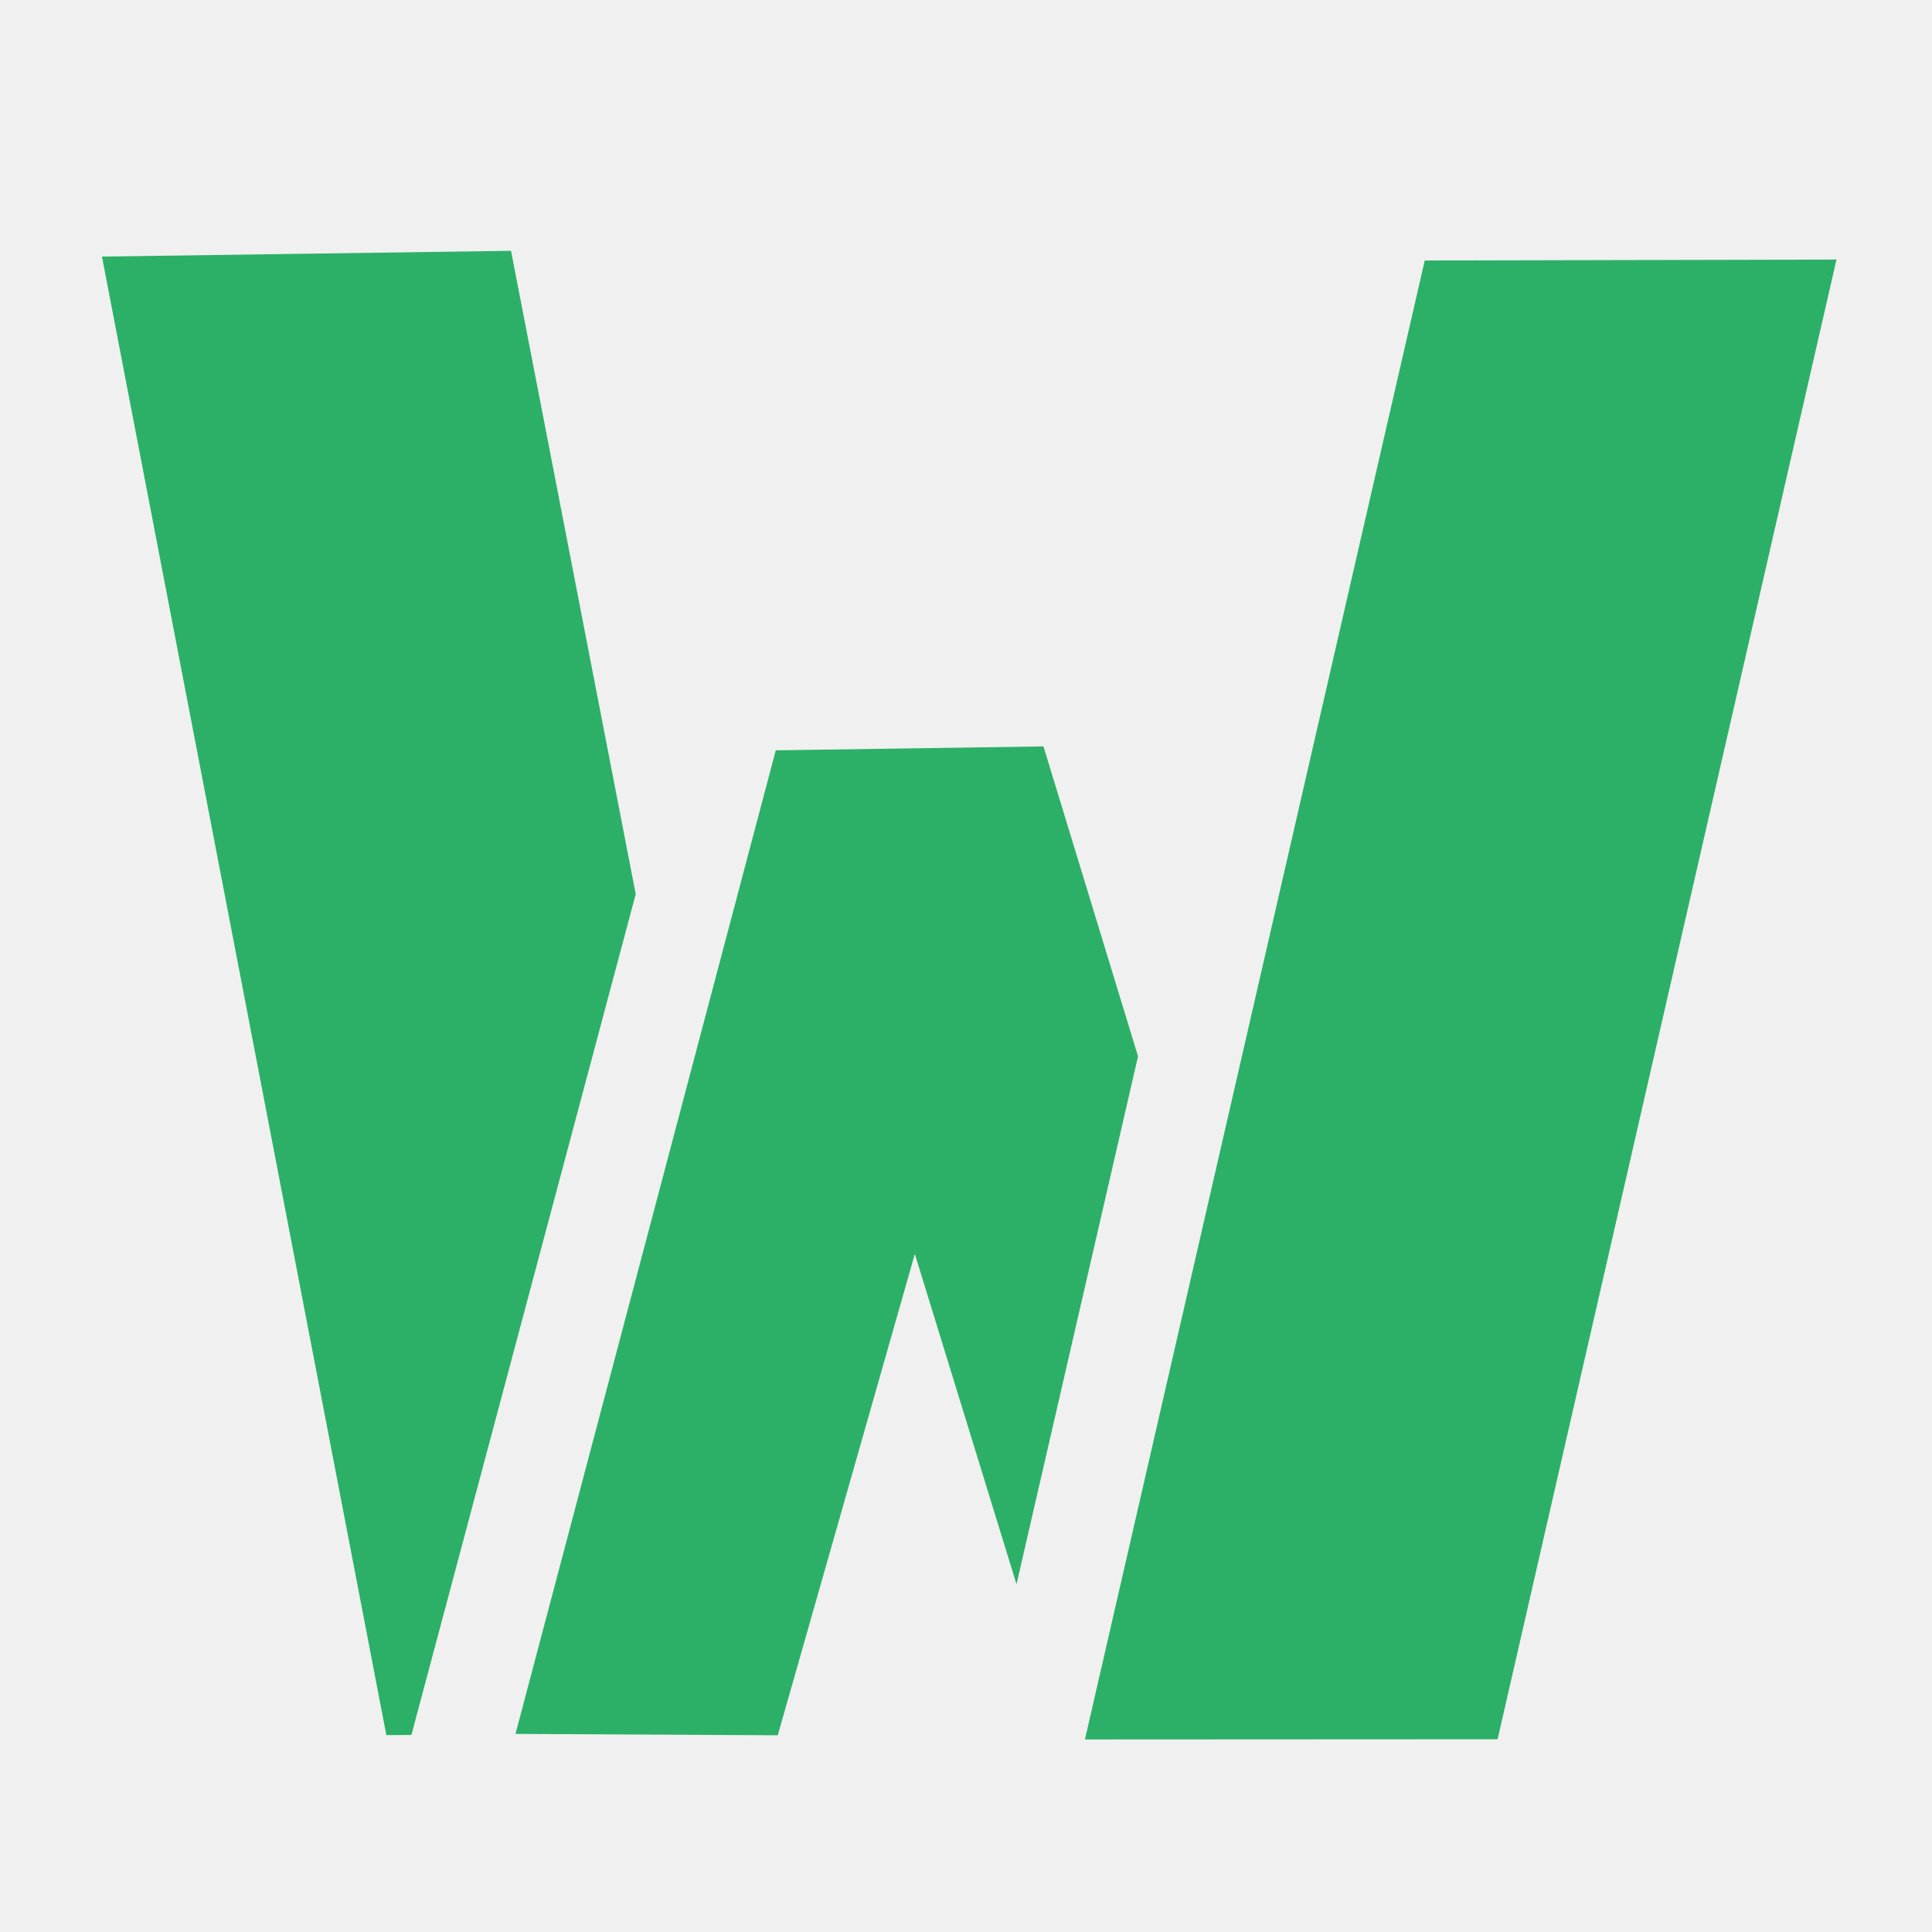
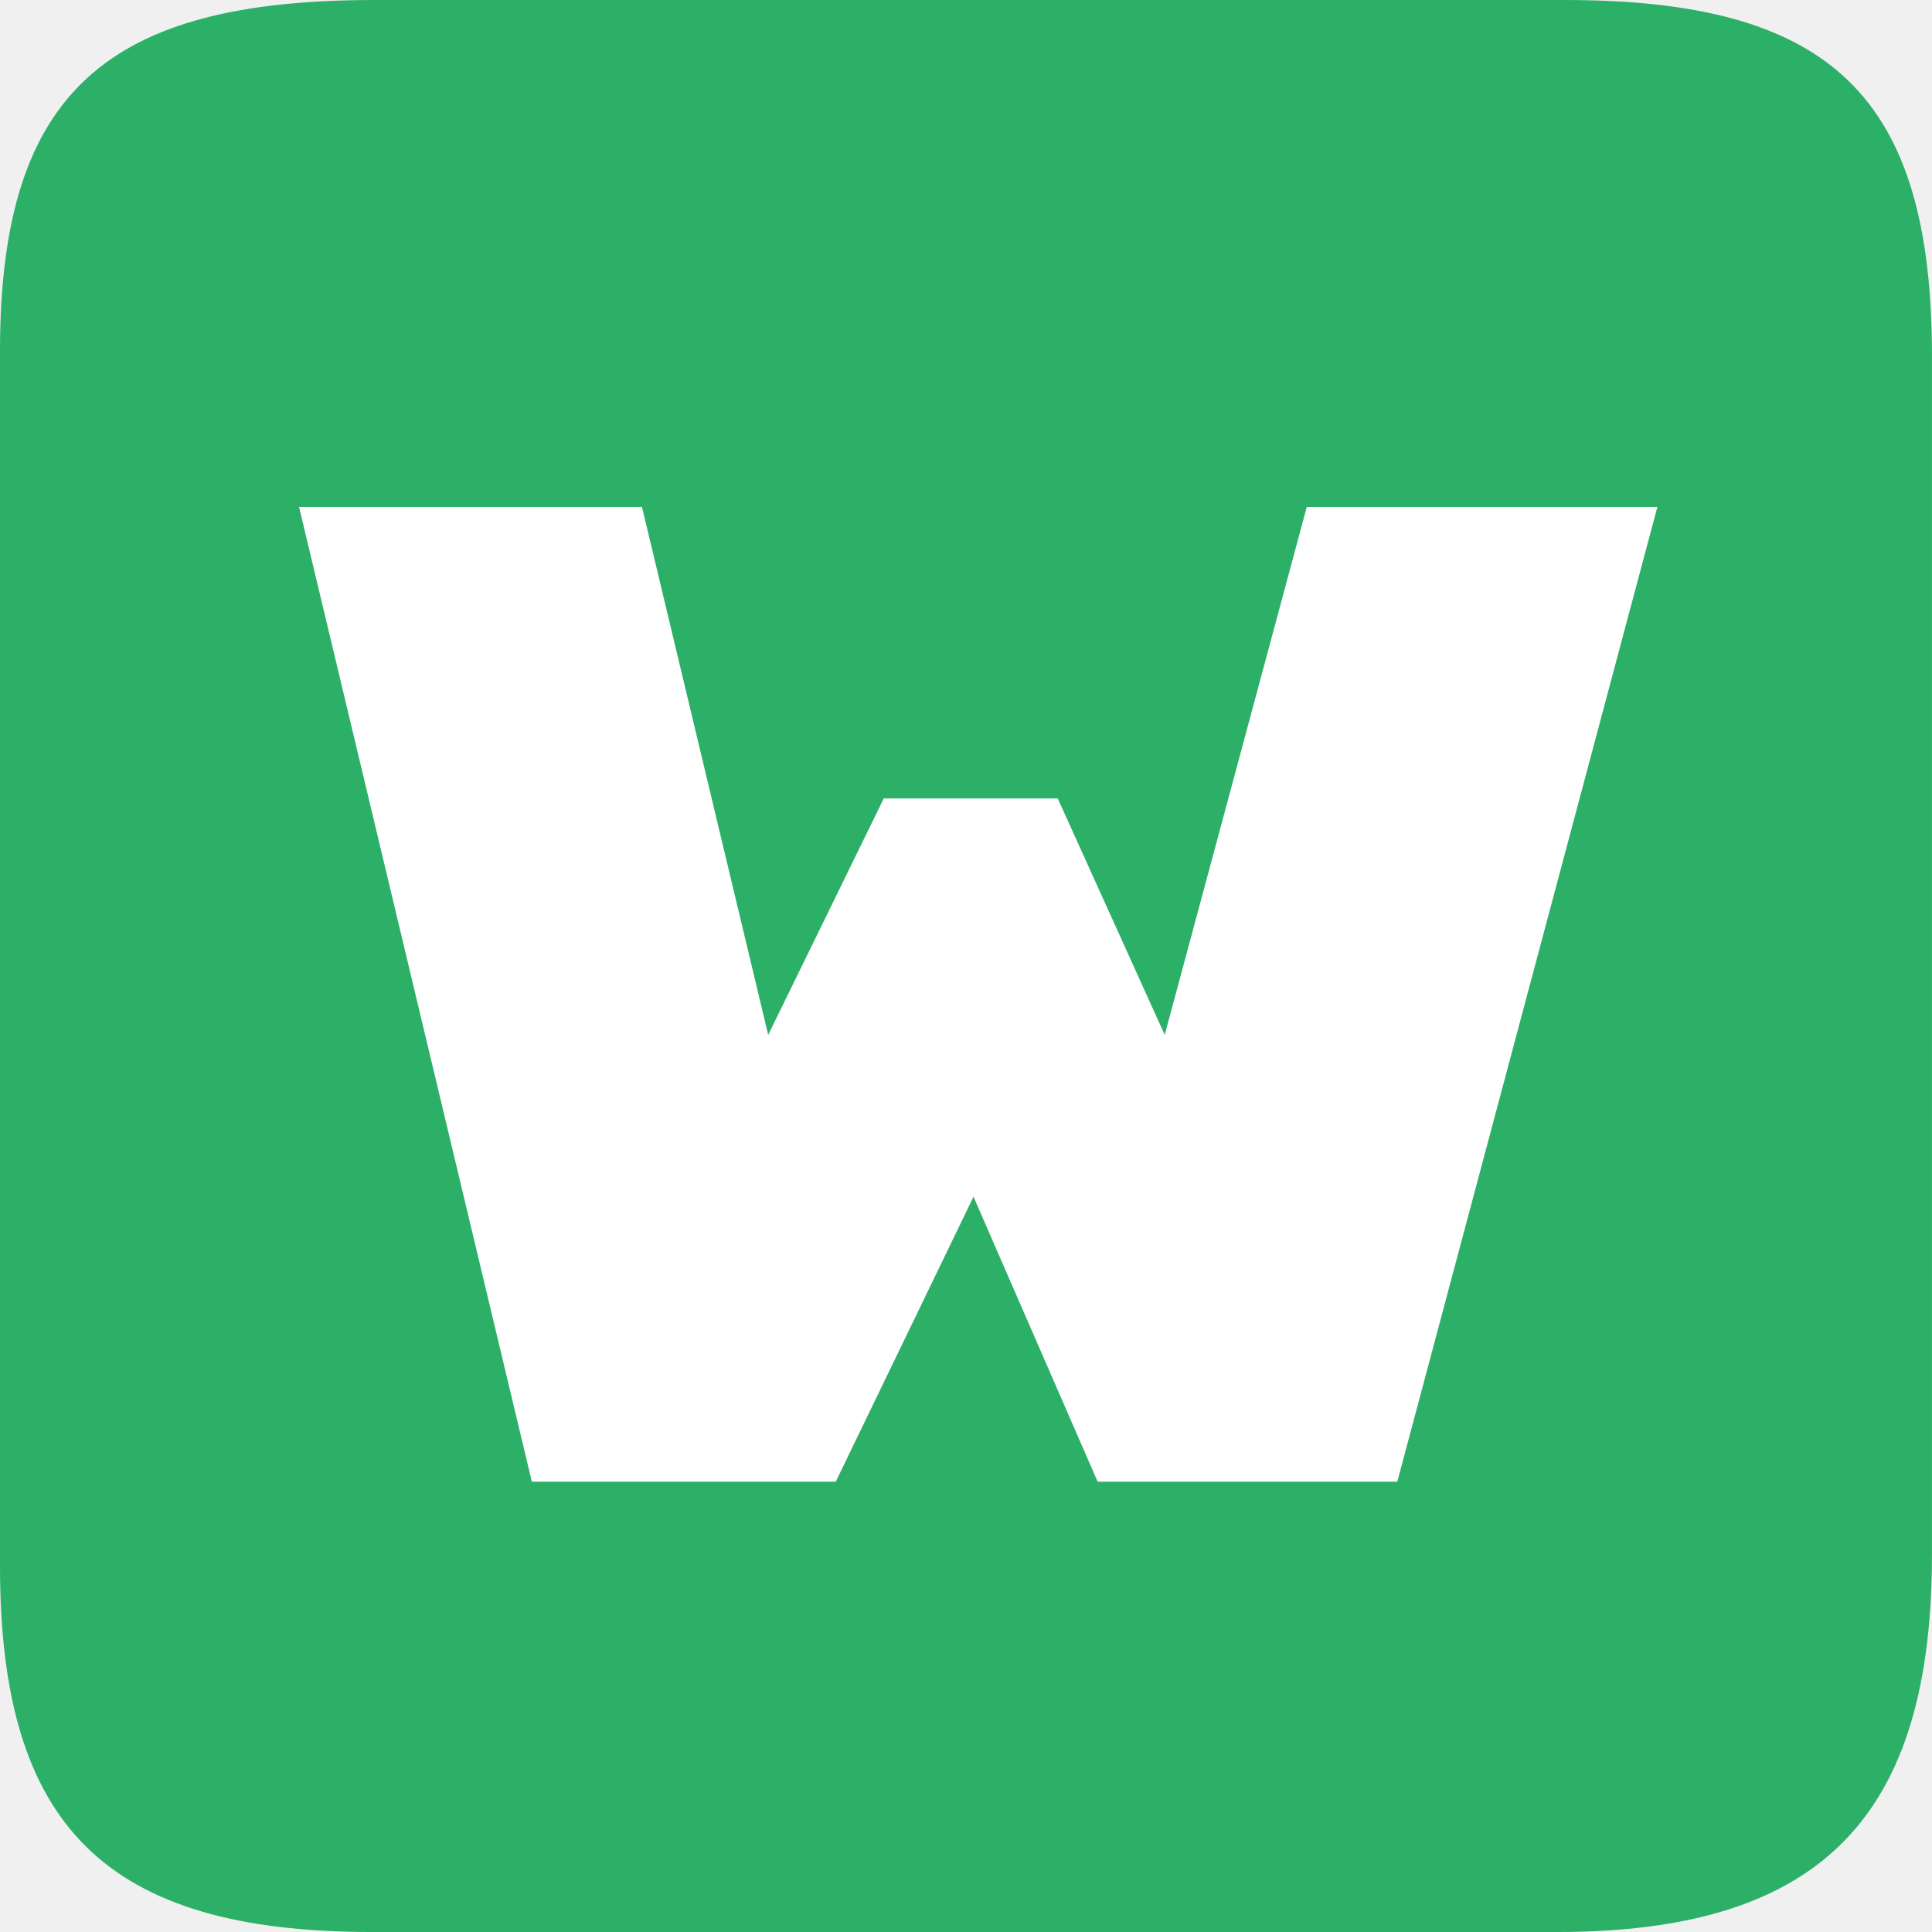
<svg xmlns="http://www.w3.org/2000/svg" width="100%" height="100%" viewBox="0 0 500 500" version="1.1" xml:space="preserve" style="fill-rule:evenodd;clip-rule:evenodd;stroke-linejoin:round;stroke-miterlimit:2;">
-   <g>
-     <g transform="matrix(1.00508,0,0,1.25846,-1731.66,-56.263)">
-       <path d="M1855.64,401.284L1922.66,199.011L1991.59,198.206L2015.94,261.935L1984.65,370.498L1958.47,302.576L1923.17,401.564L1855.64,401.284Z" style="fill:rgb(44,176,104);" />
-     </g>
-     <g transform="matrix(1.00508,0,0,1.25846,-1712.89,-54.5515)">
-       <path d="M1983.59,401.063L2071.09,96.917L2177.11,96.728L2089.85,401.02L1983.59,401.063Z" style="fill:rgb(44,176,104);" />
-     </g>
-     <g transform="matrix(1.00508,0,0,1.25846,-1738,-56.2055)">
-       <path d="M1835.15,401.449L1828.7,401.486L1755.47,97.428L1860.8,96.239L1892.91,228.529L1835.15,401.449Z" style="fill:rgb(44,176,104);" />
-     </g>
+   <g transform="matrix(1.13736,0,0,1.11363,-2696.85,-26.9491)">
+     <path d="M2810.76,107.098L2810.76,385.359C2810.76,445.858 2786.12,473.184 2725.46,473.184L2455.83,473.184C2395.17,473.184 2371.15,448.634 2371.15,388.135L2371.15,105.711C2371.15,45.212 2395.79,24.199 2456.45,24.199L2727.21,24.199C2787.87,24.199 2810.76,46.598 2810.76,107.098Z" style="fill:rgb(44,176,104);" />
+   </g>
+   <g transform="matrix(1.09873,0,0,1.1343,-1910.17,-62.6738)">
+     <path d="M1808.97,170.921L1863.8,393.316L1935.38,393.316L1967.83,328.295L1997.07,393.316L2067.65,393.316L2128.91,170.921L2046.33,170.921L2012.87,291.372L1987.67,237.433L1946.69,237.433L1919.47,291.372L1889.74,170.921L1808.97,170.921Z" style="fill:white;" />
  </g>
</svg>
